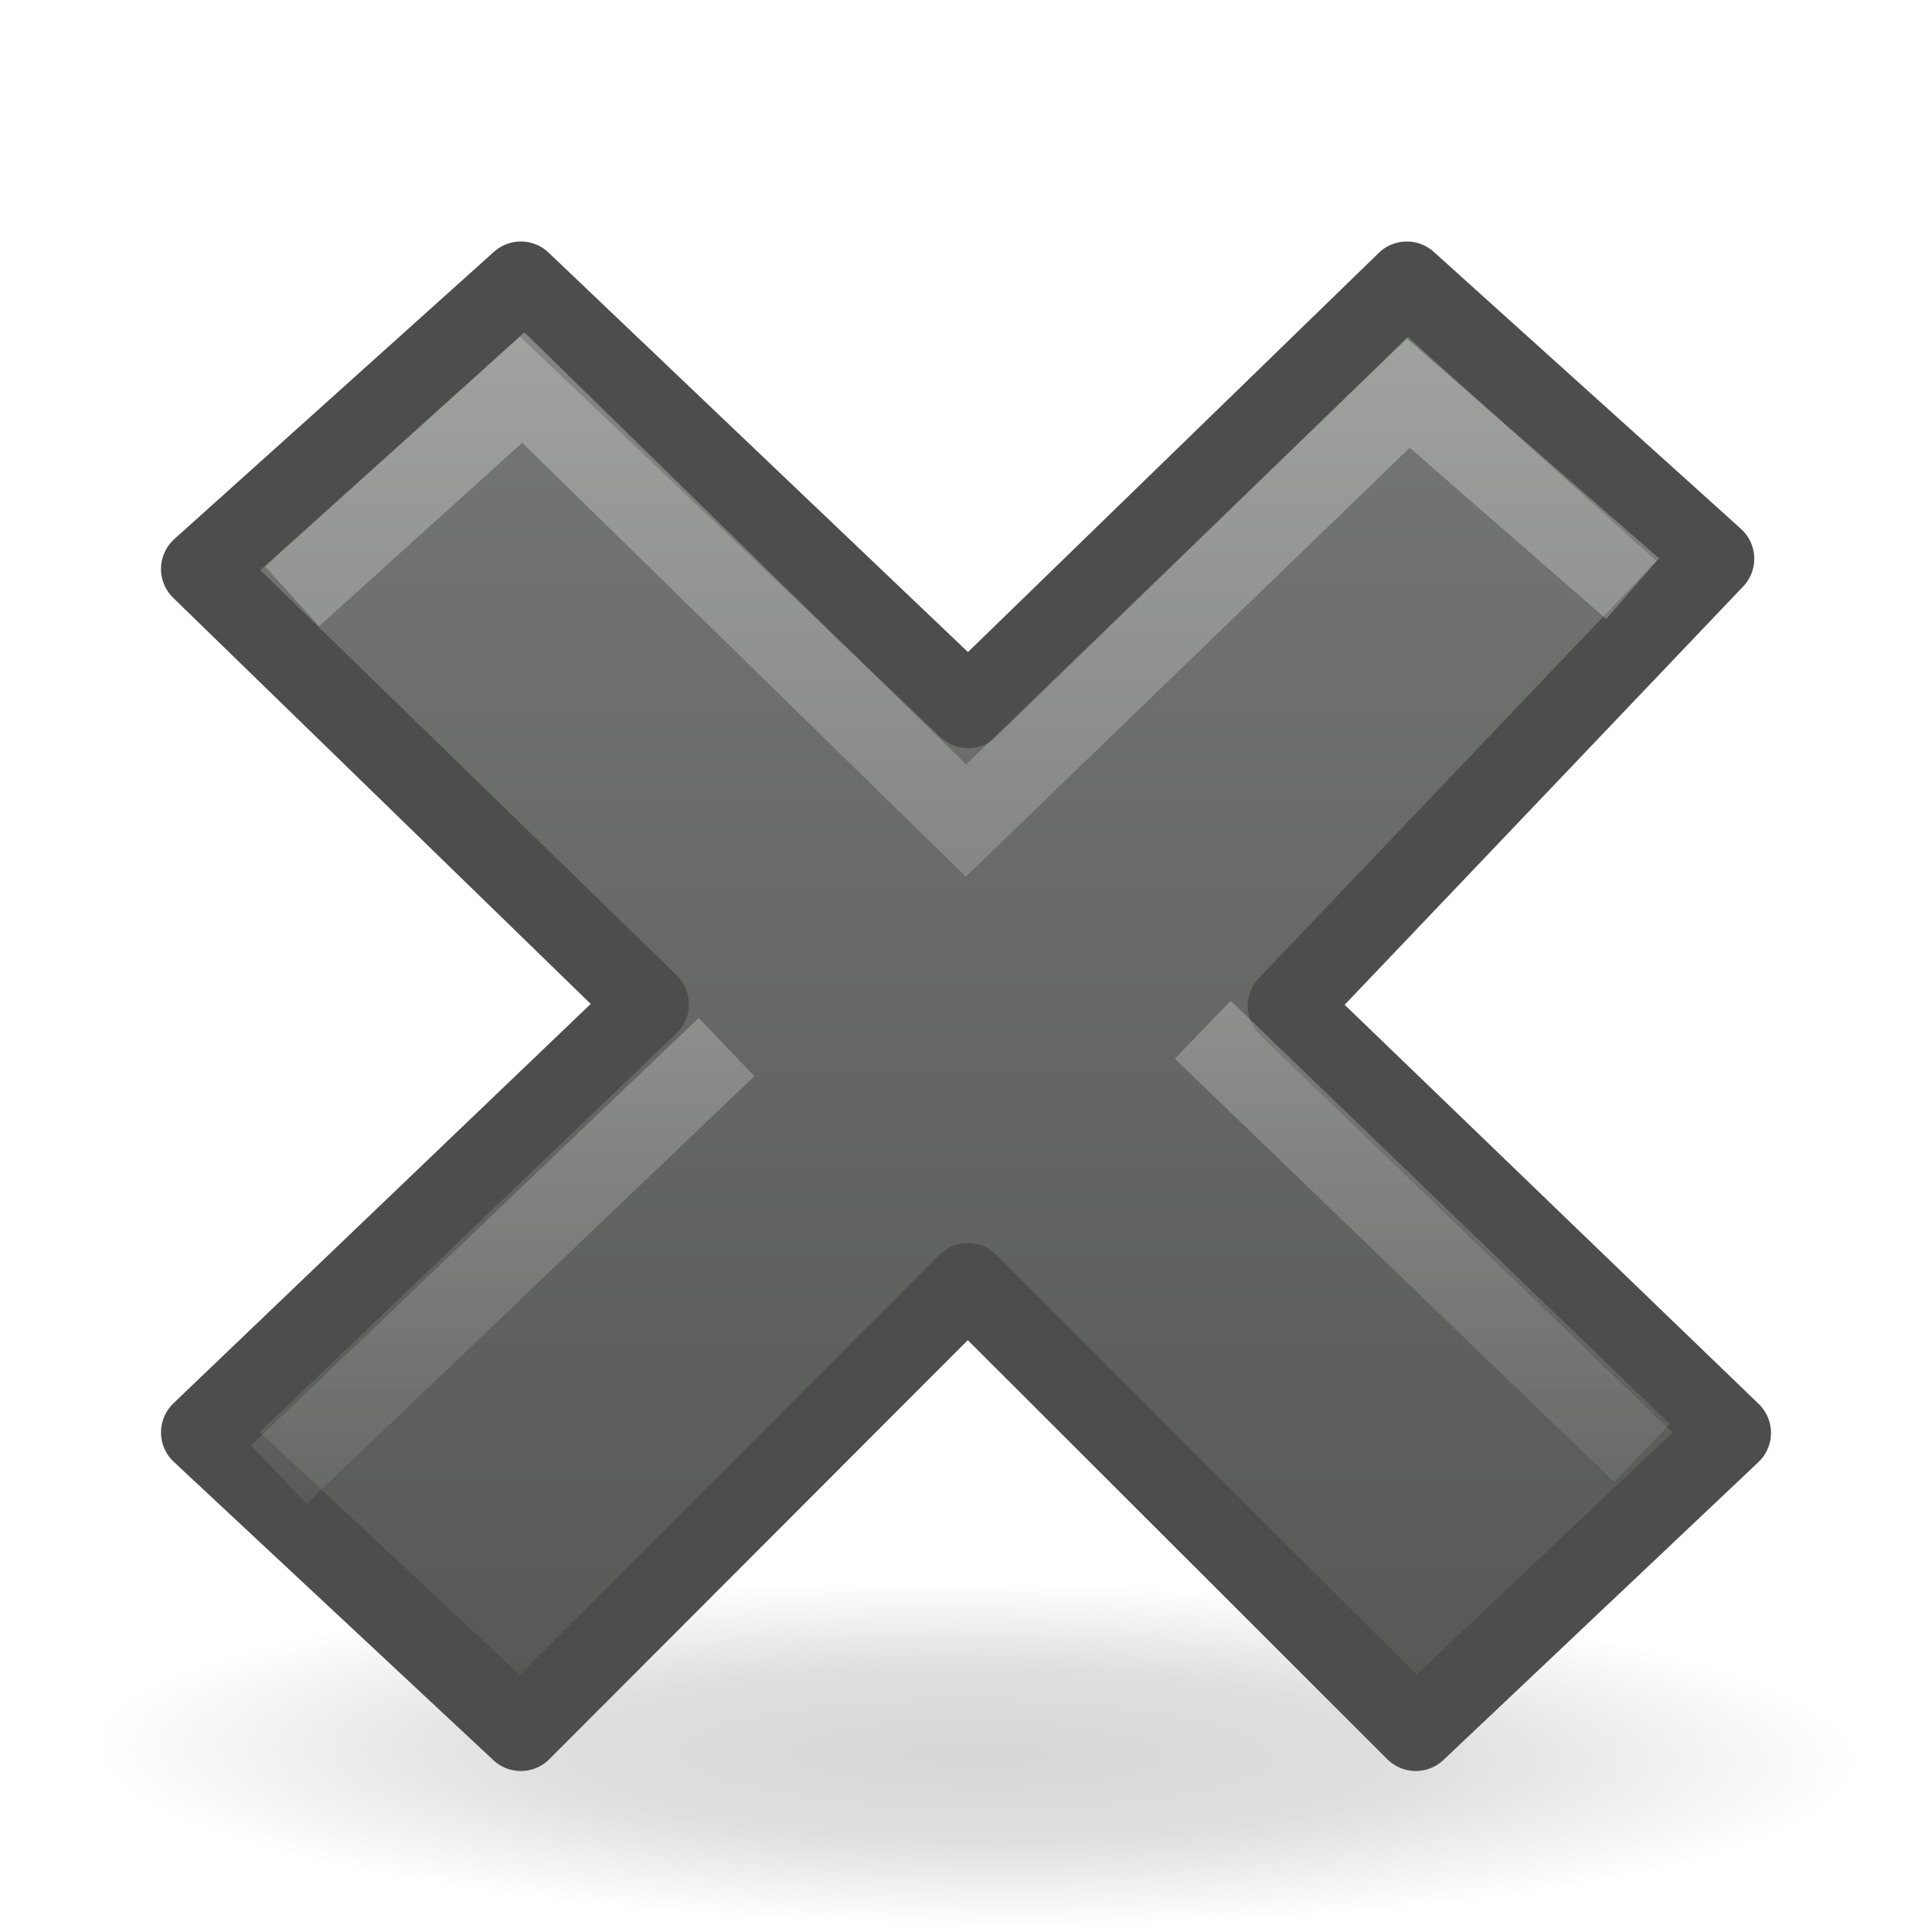
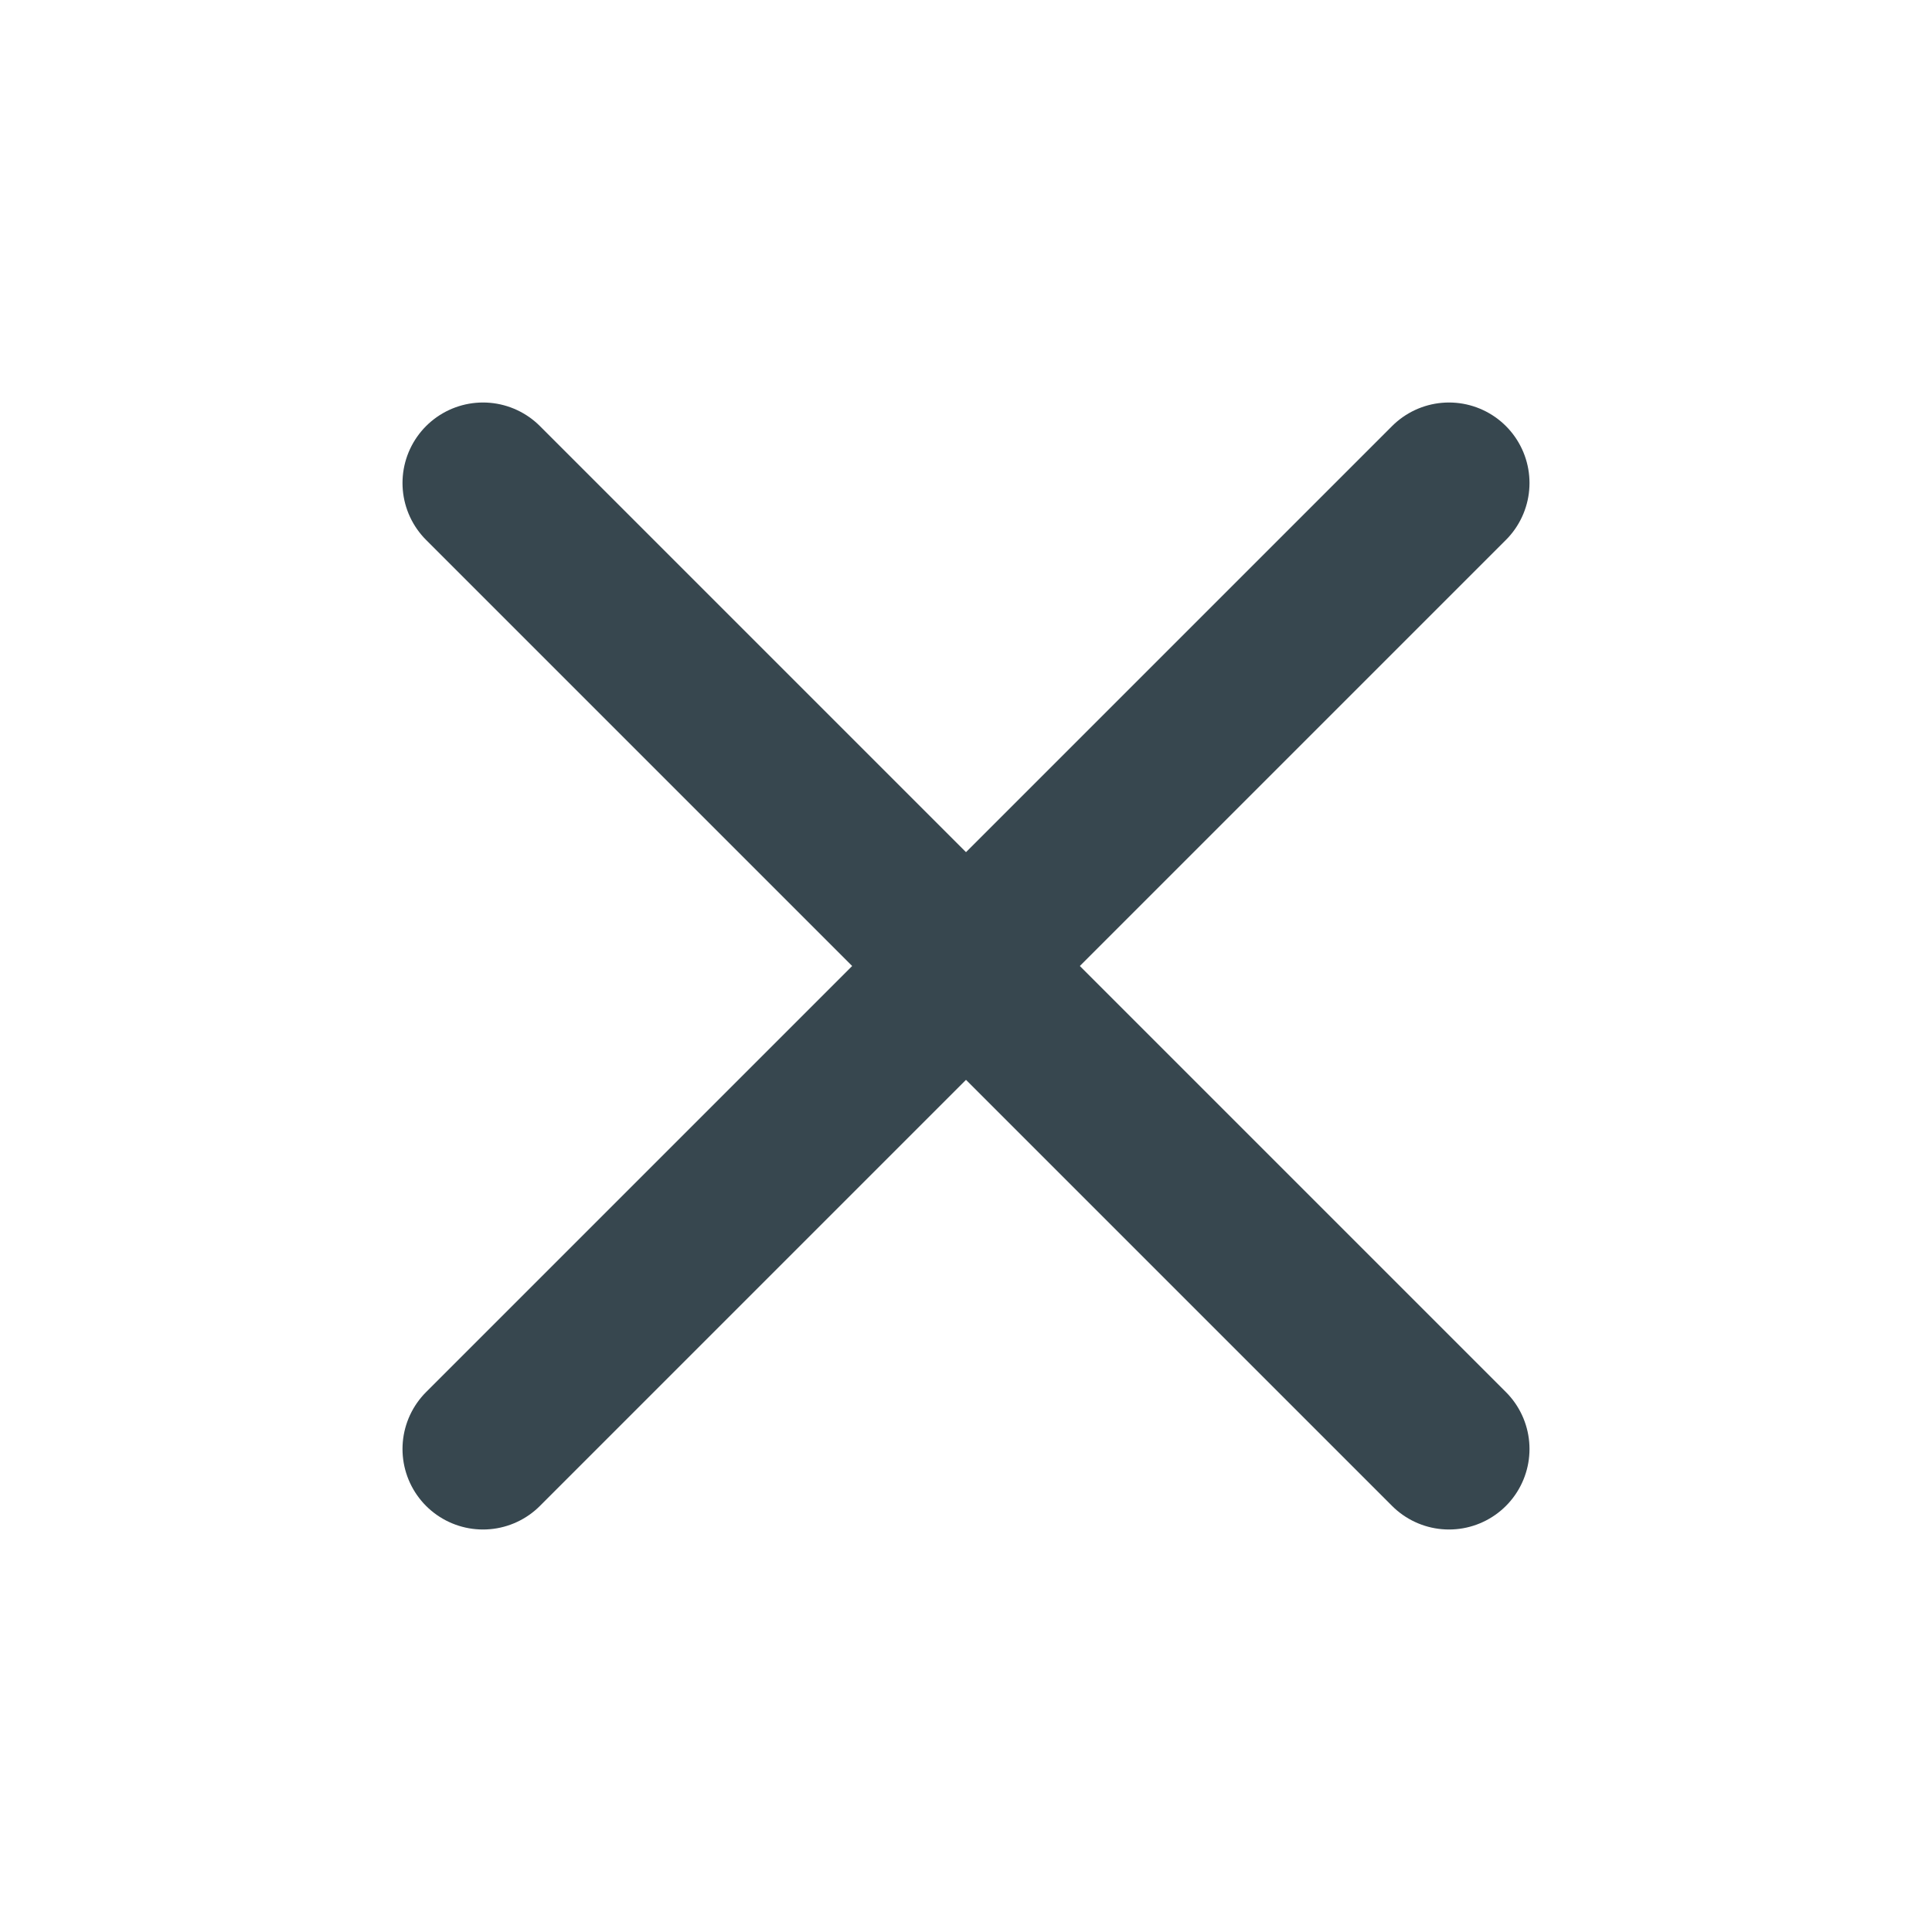
- <svg xmlns="http://www.w3.org/2000/svg" xmlns:xlink="http://www.w3.org/1999/xlink" version="1.0" width="24" height="24" id="svg2">
-   <defs id="defs4">
-     <linearGradient id="linearGradient2091">
-       <stop id="stop2093" style="stop-color:#000000;stop-opacity:0.392" offset="0" />
-       <stop id="stop3169" style="stop-color:#000000;stop-opacity:0.314" offset="0.5" />
-       <stop id="stop2095" style="stop-color:#000000;stop-opacity:0" offset="1" />
-     </linearGradient>
-     <radialGradient cx="23.071" cy="35.127" r="10.319" fx="23.071" fy="35.127" id="radialGradient2410" xlink:href="#linearGradient2091" gradientUnits="userSpaceOnUse" gradientTransform="matrix(0.914812,0.01265023,-0.00821502,0.213562,2.253914,27.18889)" />
-     <linearGradient id="linearGradient3203">
-       <stop id="stop3205" style="stop-color:#777976;stop-opacity:1" offset="0" />
-       <stop id="stop3207" style="stop-color:#565755;stop-opacity:1" offset="1" />
-     </linearGradient>
-     <linearGradient x1="11.192" y1="3" x2="11.192" y2="22" id="linearGradient3217" xlink:href="#linearGradient3203" gradientUnits="userSpaceOnUse" />
-     <linearGradient x1="36.011" y1="13.023" x2="16.331" y2="32.702" id="linearGradient3167" xlink:href="#linearGradient7916" gradientUnits="userSpaceOnUse" gradientTransform="matrix(0.5315328,-0.530963,0.5315328,0.530963,-14.04238,11.96512)" />
-     <linearGradient id="linearGradient7916">
-       <stop id="stop7918" style="stop-color:#ffffff;stop-opacity:1" offset="0" />
-       <stop id="stop7920" style="stop-color:#ffffff;stop-opacity:0" offset="1" />
-     </linearGradient>
-     <linearGradient x1="28.449" y1="20.584" x2="16.331" y2="32.702" id="linearGradient2419" xlink:href="#linearGradient7916" gradientUnits="userSpaceOnUse" gradientTransform="matrix(0.5315328,-0.530963,0.5315328,0.530963,-14.5782,12.23303)" />
-   </defs>
-   <g id="layer1">
-     <path d="m 33.278,34.941 a 10.319,2.32 0 1 1 -20.639,0 10.319,2.32 0 1 1 20.639,0 z" transform="matrix(1.162865,0,0,0.9697499,-14.69807,-12.13367)" id="path1361" style="opacity:0.4;fill:url(#radialGradient2410);fill-opacity:1;stroke:none" />
-     <path d="M 21.5,17.8 15.999,12.497 21.292,6.941 17.476,3.5 12.028,8.794 6.47,3.5 2.5,7.068 8.058,12.474 2.5,17.794 6.47,21.5 12.022,15.941 17.587,21.5 21.5,17.8 z" id="text1314" style="font-size:59.901px;font-style:normal;font-variant:normal;font-weight:bold;font-stretch:normal;text-align:start;line-height:125%;writing-mode:lr-tb;text-anchor:start;fill:url(#linearGradient3217);fill-opacity:1;stroke:#4d4d4d;stroke-width:1;stroke-linecap:butt;stroke-linejoin:round;stroke-miterlimit:4;stroke-opacity:1;stroke-dasharray:none;font-family:Bitstream Vera Sans" />
-     <path d="M 19.904,6.984 17.495,4.884 12,10.193 6.5,4.814 4,7.073" id="path7076" style="font-size:59.901px;font-style:normal;font-variant:normal;font-weight:bold;font-stretch:normal;text-align:start;line-height:125%;writing-mode:lr-tb;text-anchor:start;opacity:0.4;fill:none;stroke:url(#linearGradient3167);stroke-width:1;stroke-linecap:square;stroke-linejoin:miter;stroke-miterlimit:4;stroke-opacity:1;stroke-dasharray:none;font-family:Bitstream Vera Sans" />
-     <path d="m 20.398,18.05 -5.457,-5.258 m -5.916,0.215 -5.561,5.311" id="path3165" style="font-size:59.901px;font-style:normal;font-variant:normal;font-weight:bold;font-stretch:normal;text-align:start;line-height:125%;writing-mode:lr-tb;text-anchor:start;opacity:0.4;fill:none;stroke:url(#linearGradient2419);stroke-width:1;stroke-linecap:butt;stroke-linejoin:miter;stroke-miterlimit:4;stroke-opacity:1;stroke-dasharray:none;font-family:Bitstream Vera Sans" />
-   </g>
+ <svg xmlns="http://www.w3.org/2000/svg" width="24" height="24" viewBox="0 0 24 24" fill="none" stroke="#37474F" stroke-width="2" stroke-linecap="round" stroke-linejoin="round">
+   <path d="M18 6l-12 12" />
+   <path d="M6 6l12 12" />
</svg>
